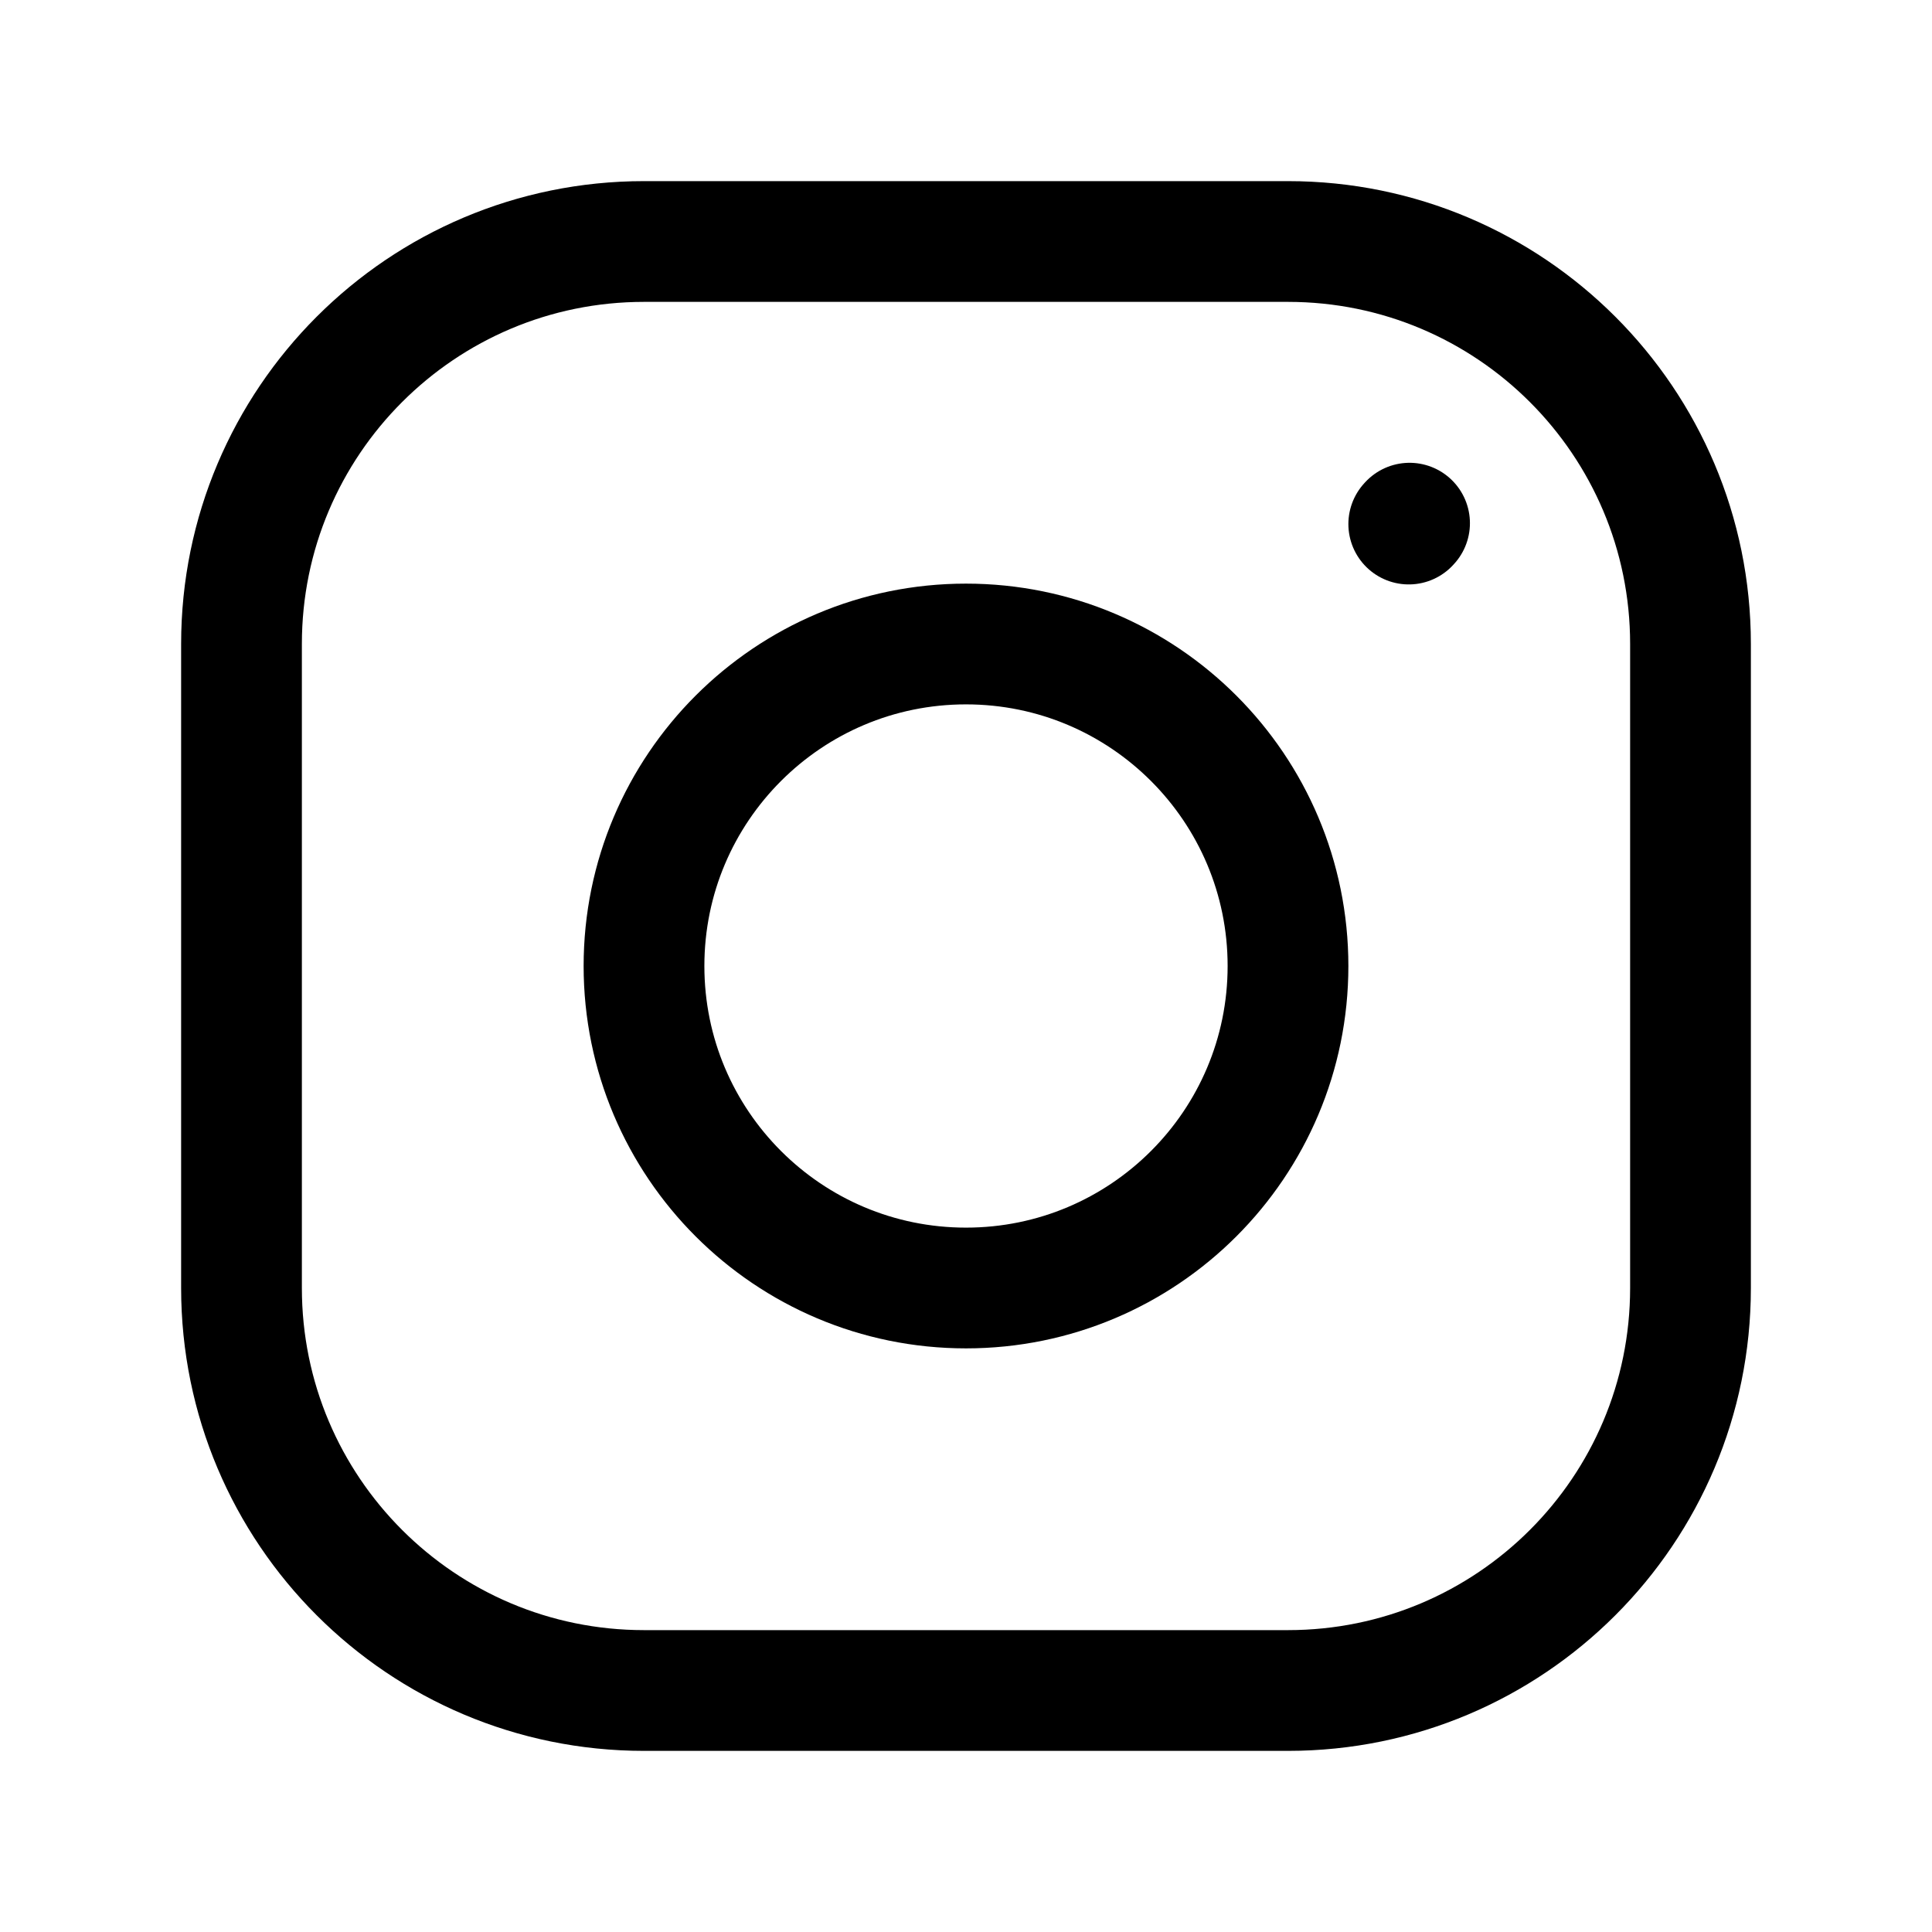
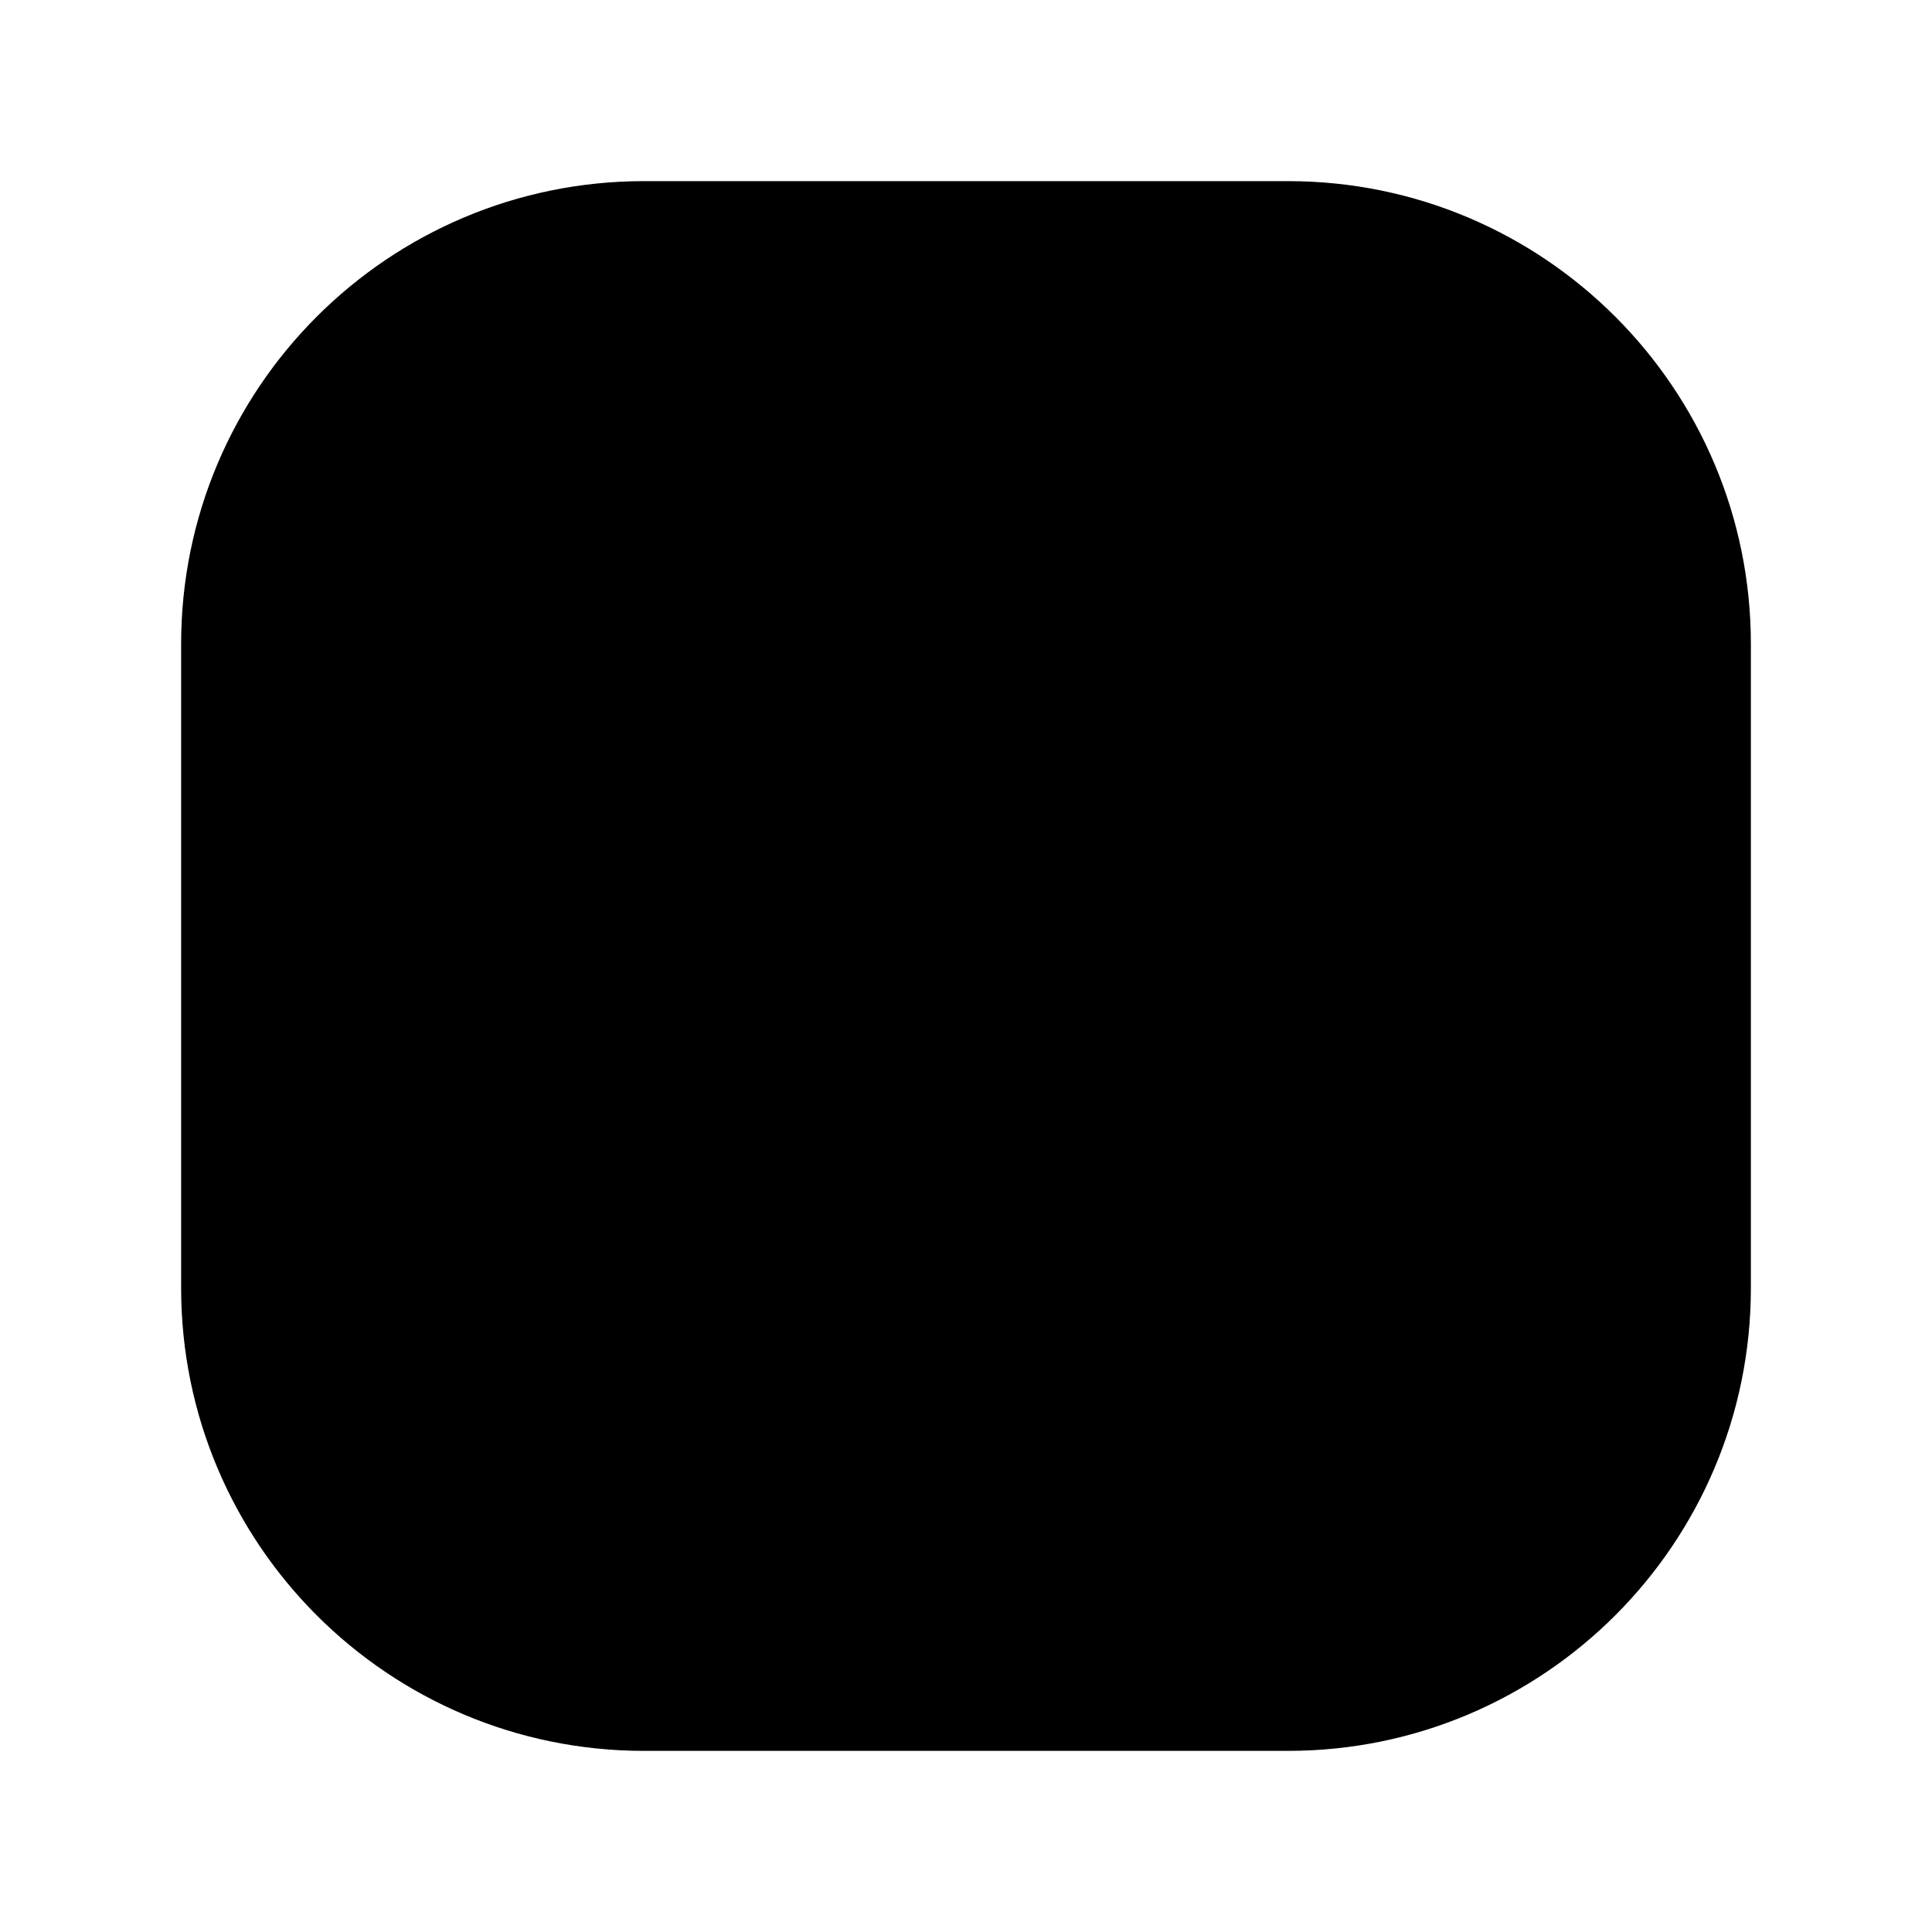
- <svg xmlns="http://www.w3.org/2000/svg" width="24px" height="24px" stroke-width="1.5" viewBox="0 0 24 24" fill="none" color="#000000">
-   <path d="M12 16a4 4 0 100-8 4 4 0 000 8z" stroke="#000000" stroke-width="1.5" stroke-linecap="round" stroke-linejoin="round" />
+ <svg xmlns="http://www.w3.org/2000/svg" width="24px" height="24px" stroke-width="1.5" viewBox="0 0 24 24">
  <path d="M3 16V8a5 5 0 015-5h8a5 5 0 015 5v8a5 5 0 01-5 5H8a5 5 0 01-5-5z" stroke="#000000" stroke-width="1.5" />
  <path d="M17.5 6.51l.01-.011" stroke="#000000" stroke-width="1.5" stroke-linecap="round" stroke-linejoin="round" />
</svg>
